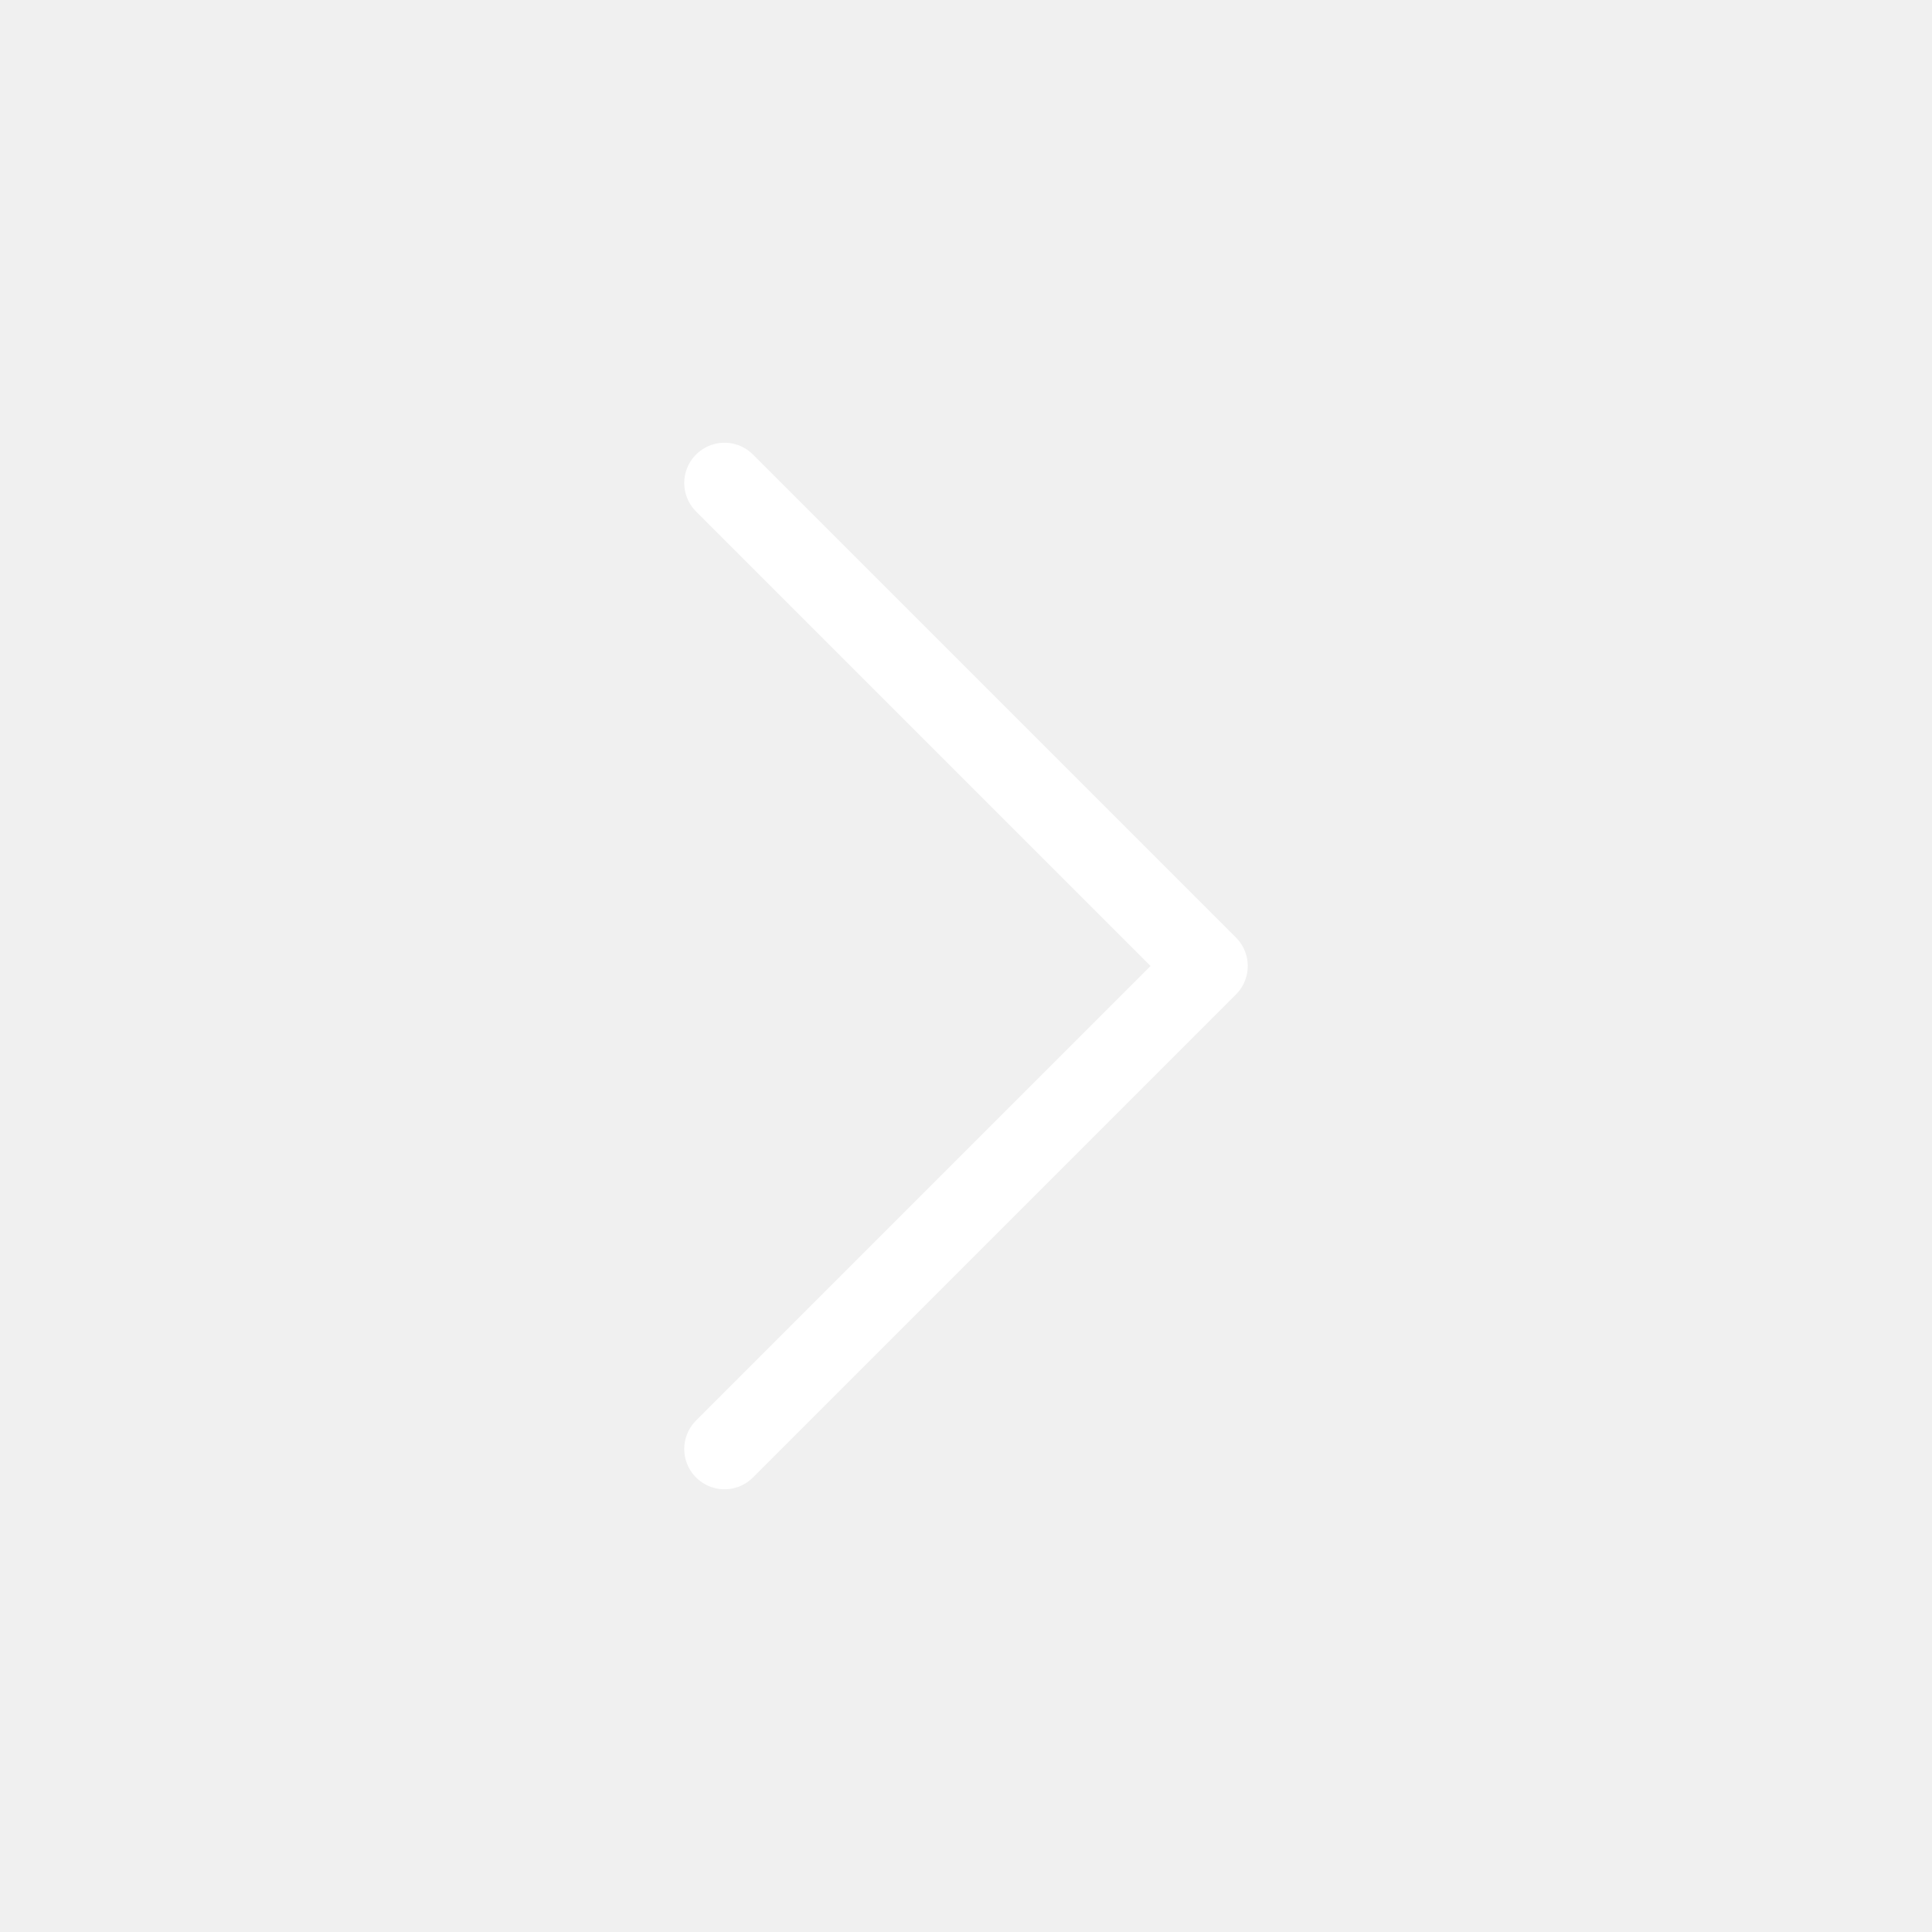
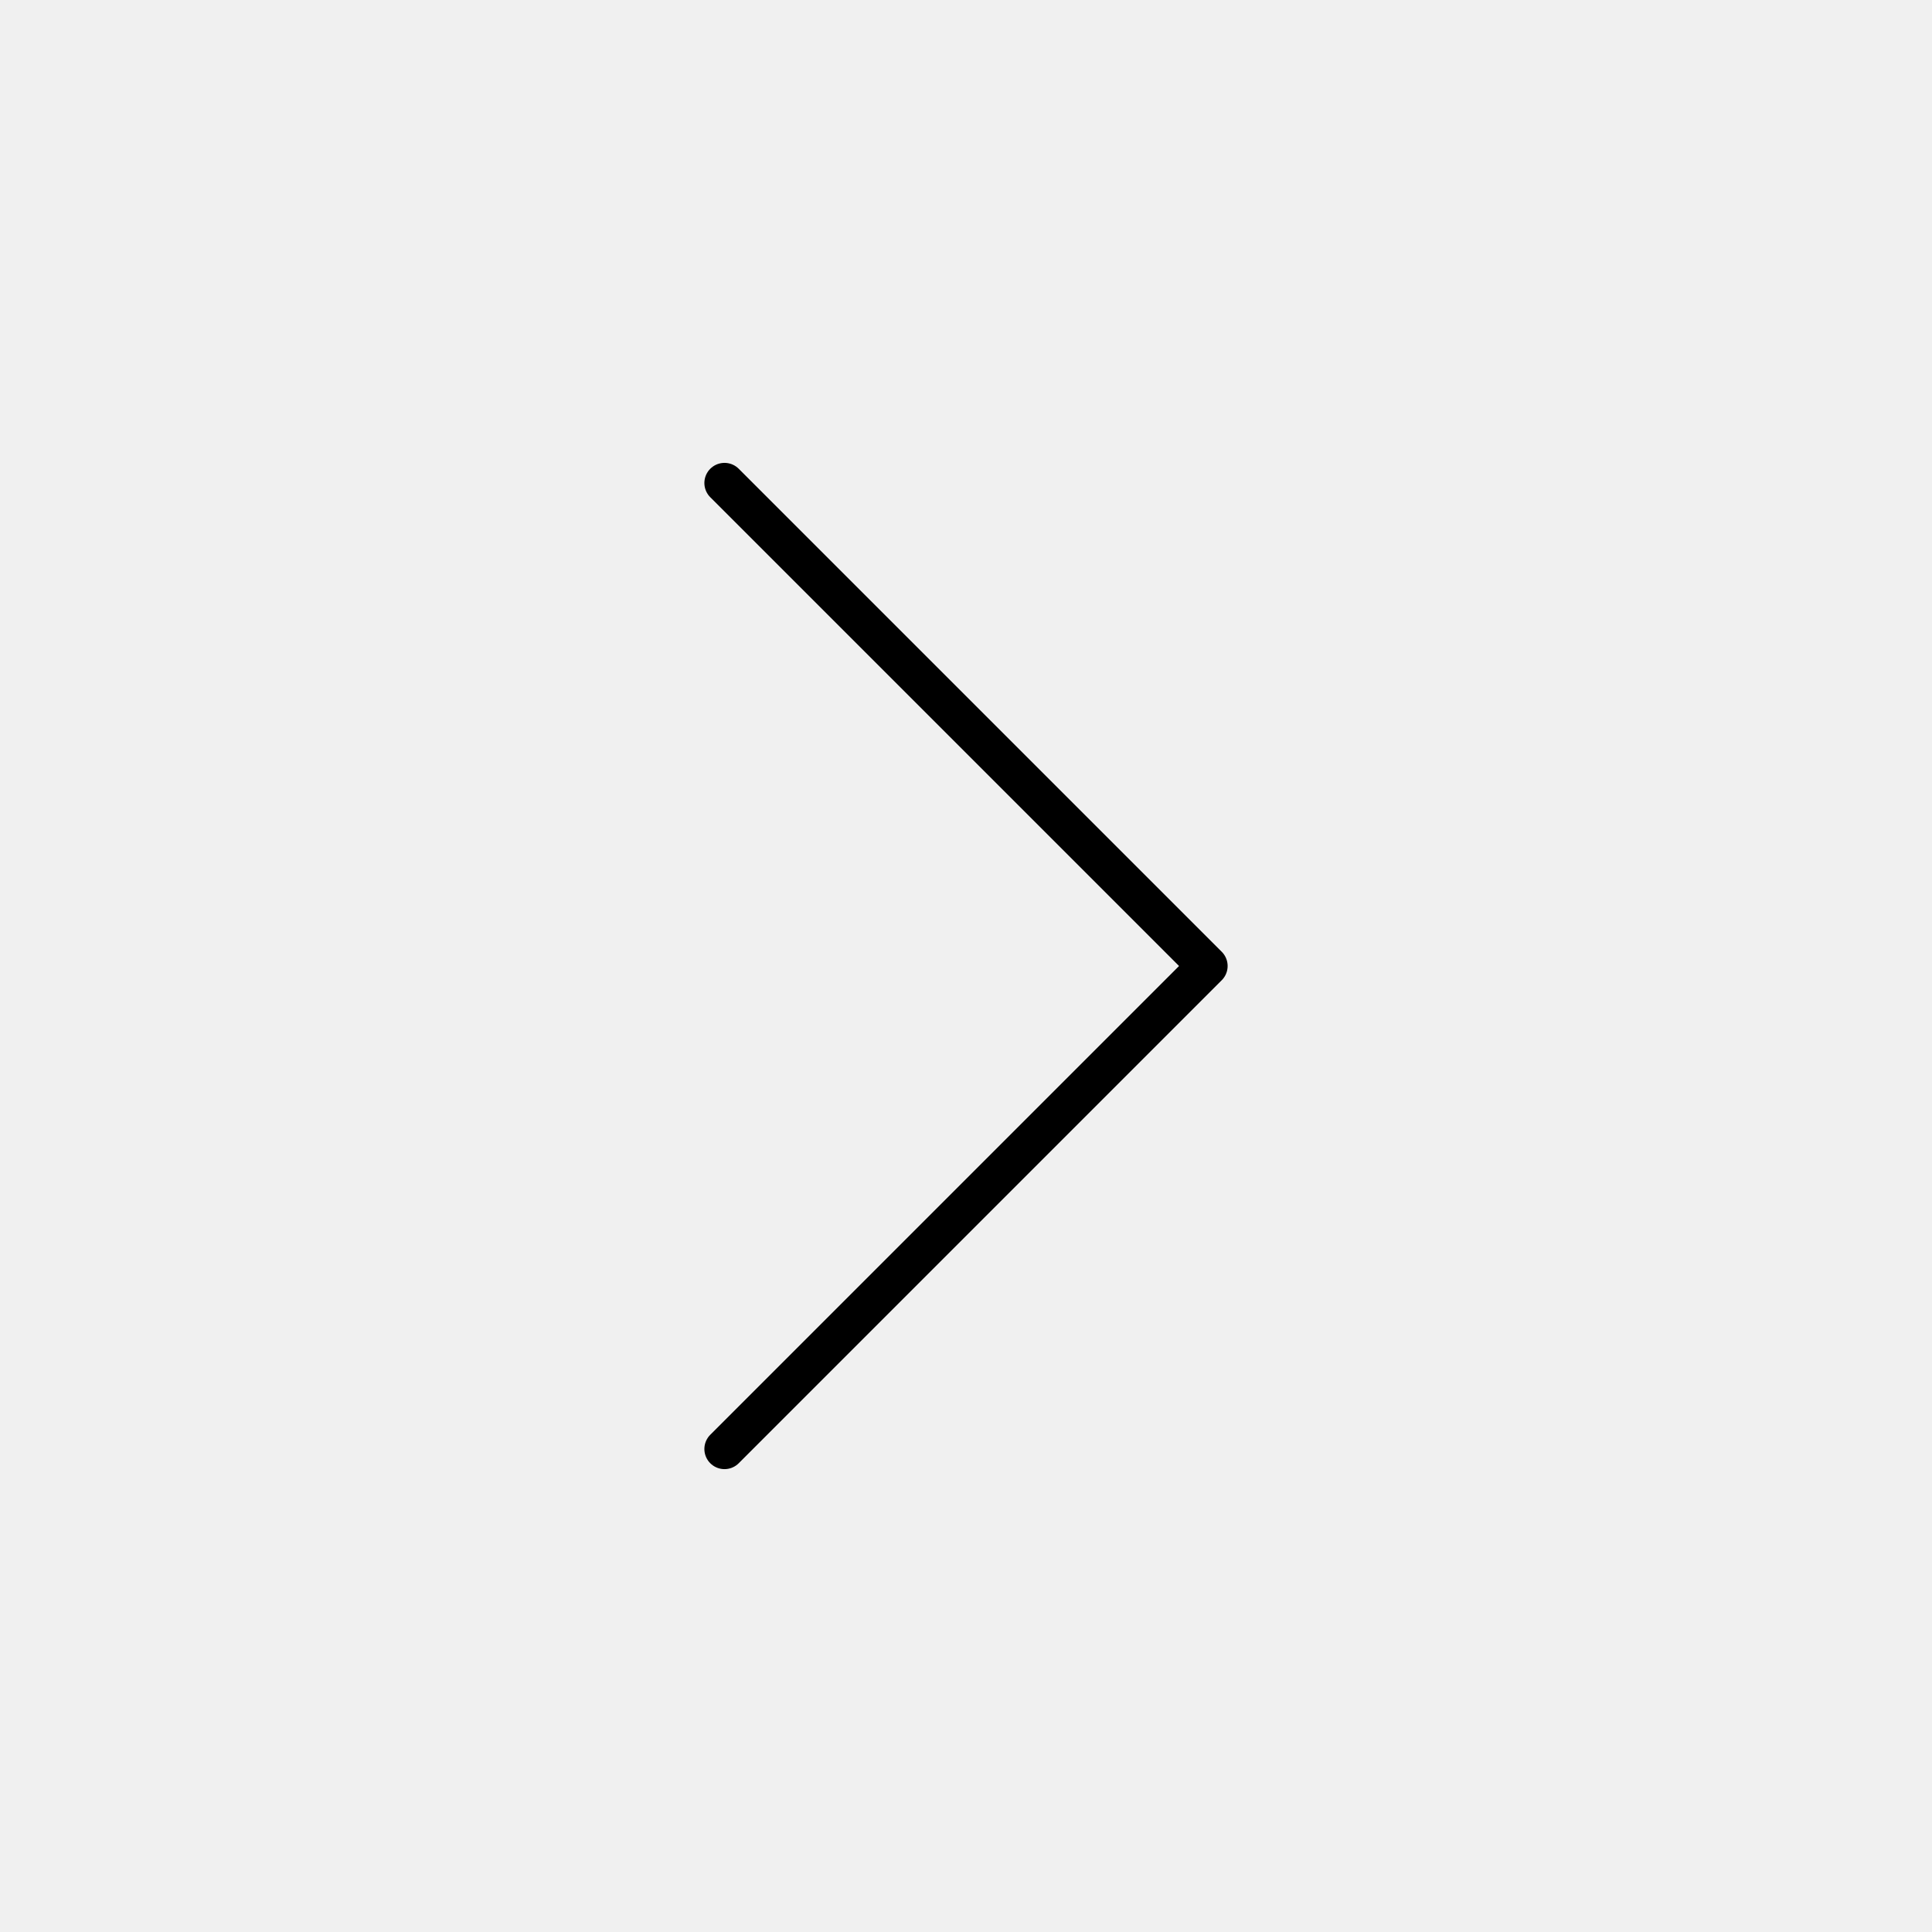
- <svg xmlns="http://www.w3.org/2000/svg" width="70" height="70" viewBox="0 0 24 24" fill="none" stroke="#FFFFFF" stroke-width="1" stroke-linecap="round" stroke-linejoin="round" class="feather feather-chevron-right">
+ <svg xmlns="http://www.w3.org/2000/svg" width="70" height="70" viewBox="0 0 24 24" fill="none" stroke="#000000" stroke-width=".5" stroke-linecap="round" stroke-linejoin="round" class="feather feather-chevron-right">
  <polyline points="9 18 15 12 9 6" />
</svg>
